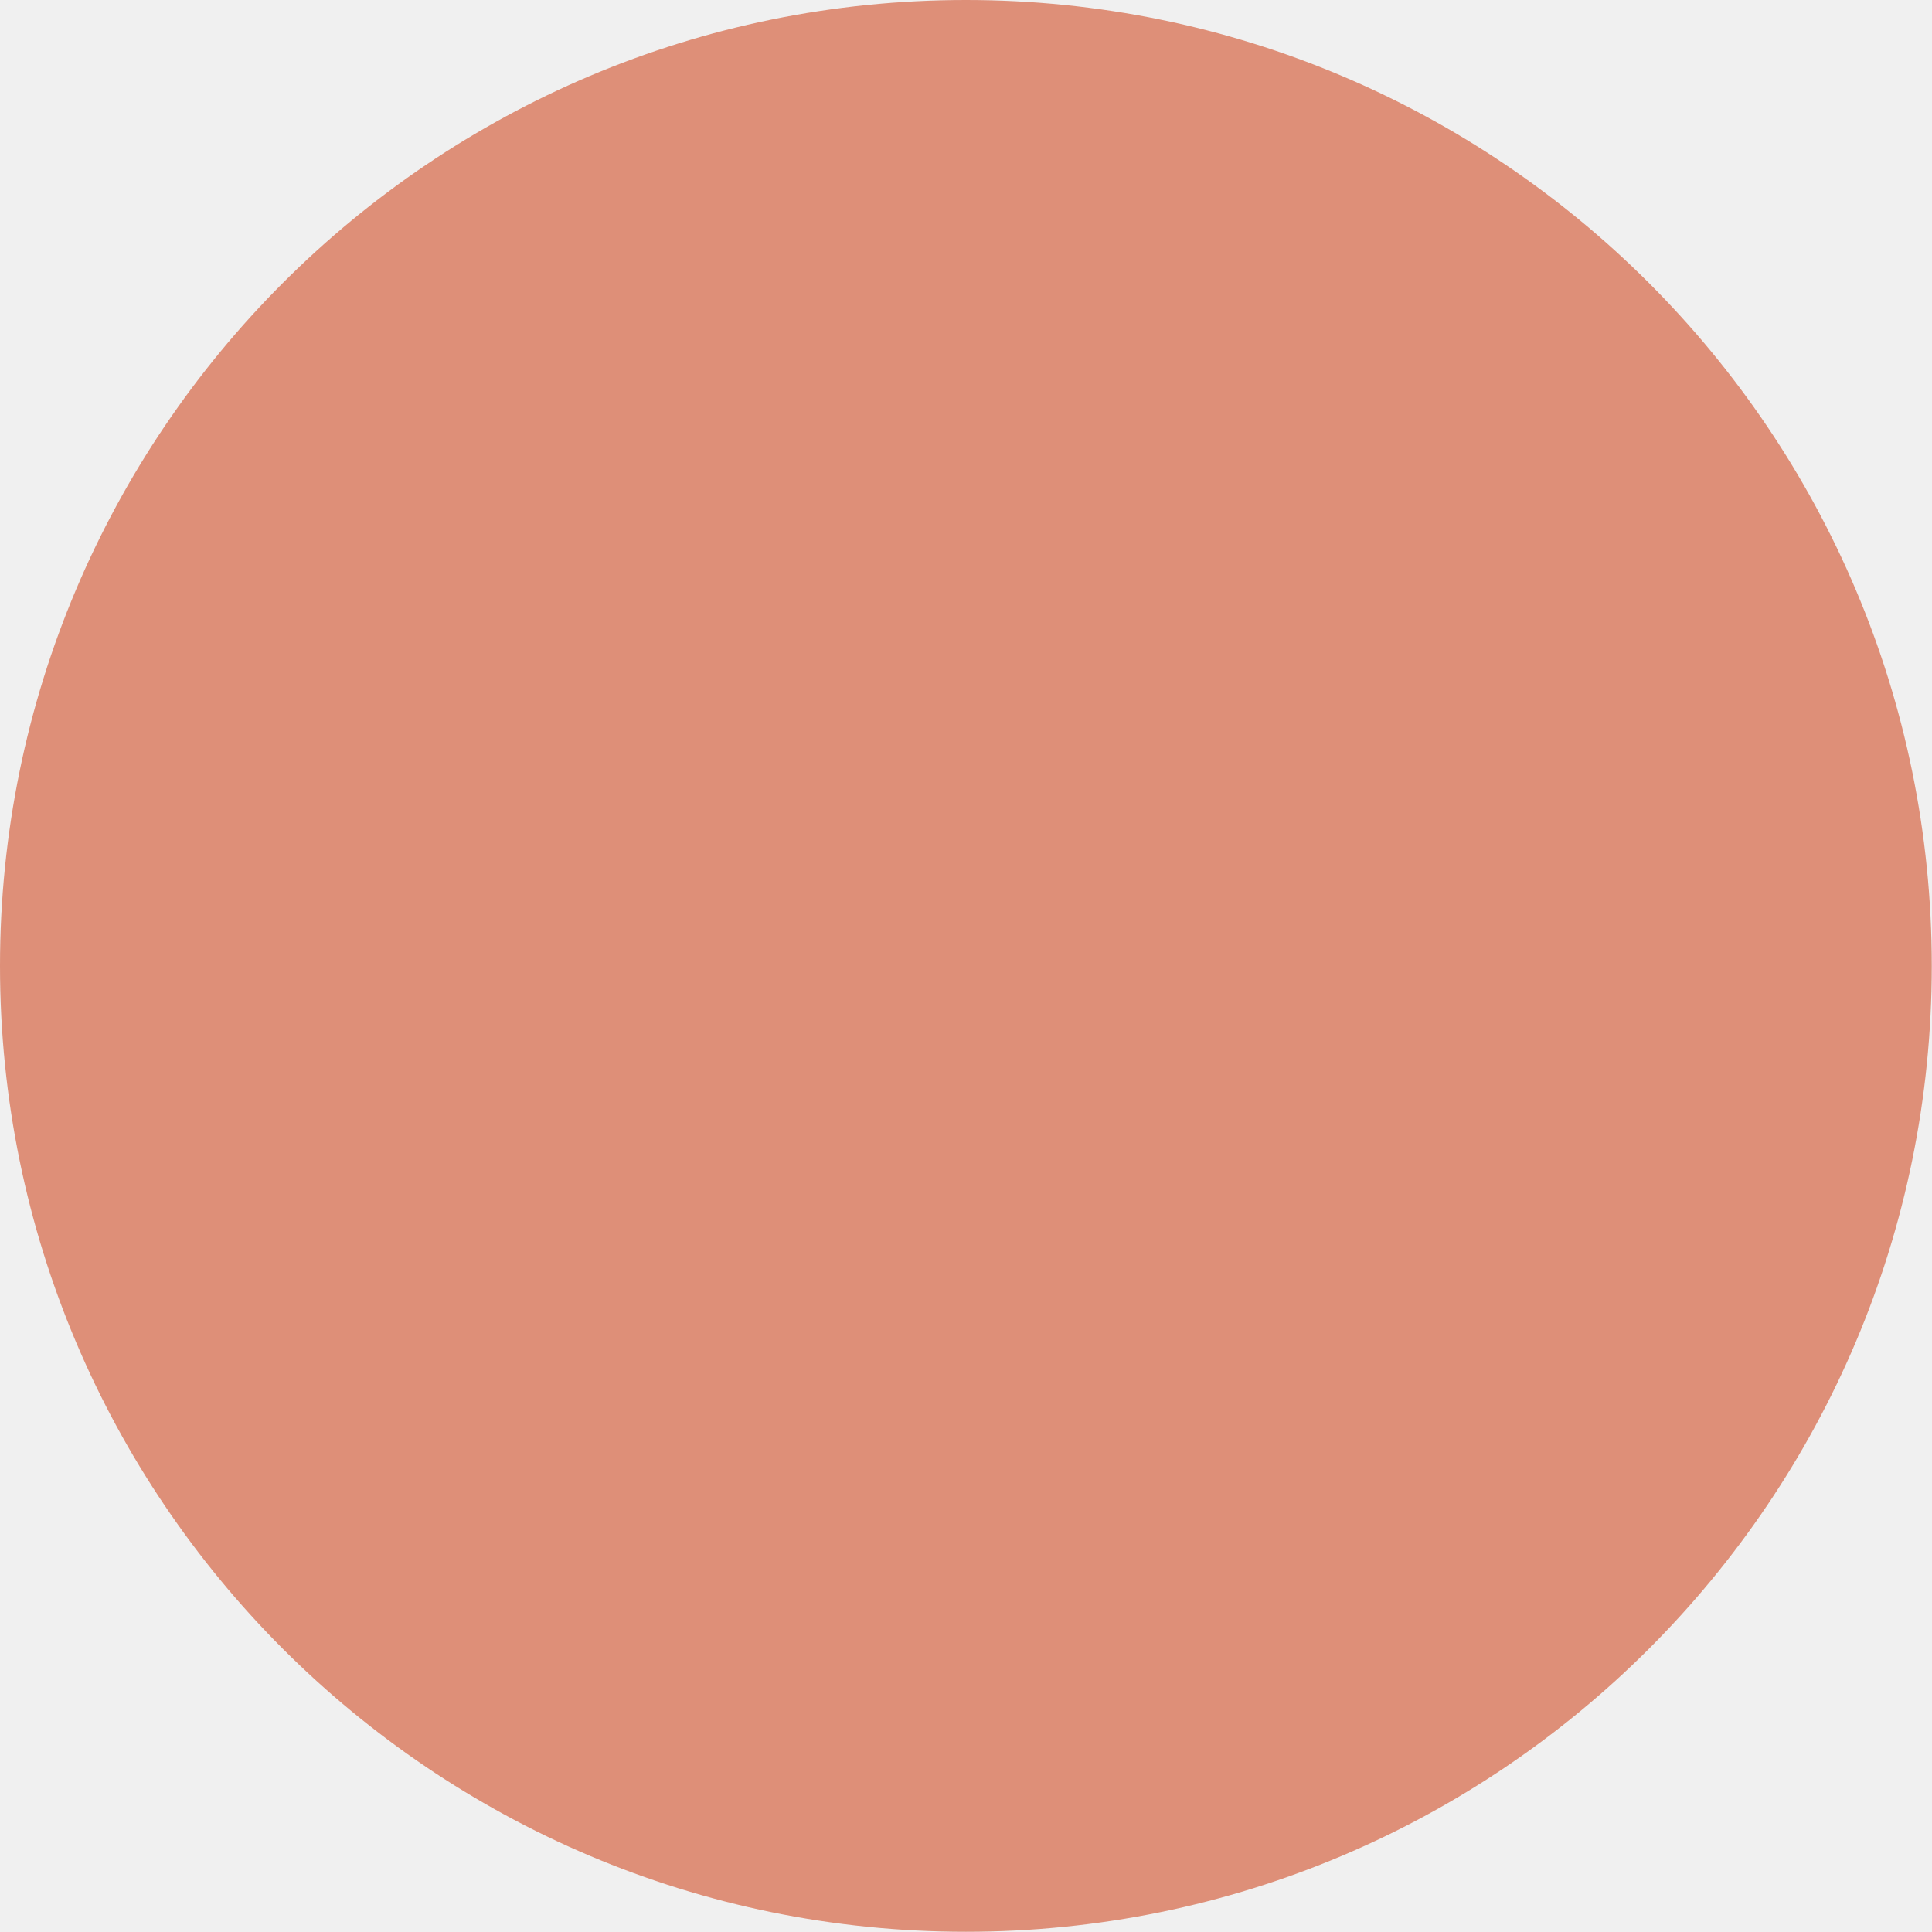
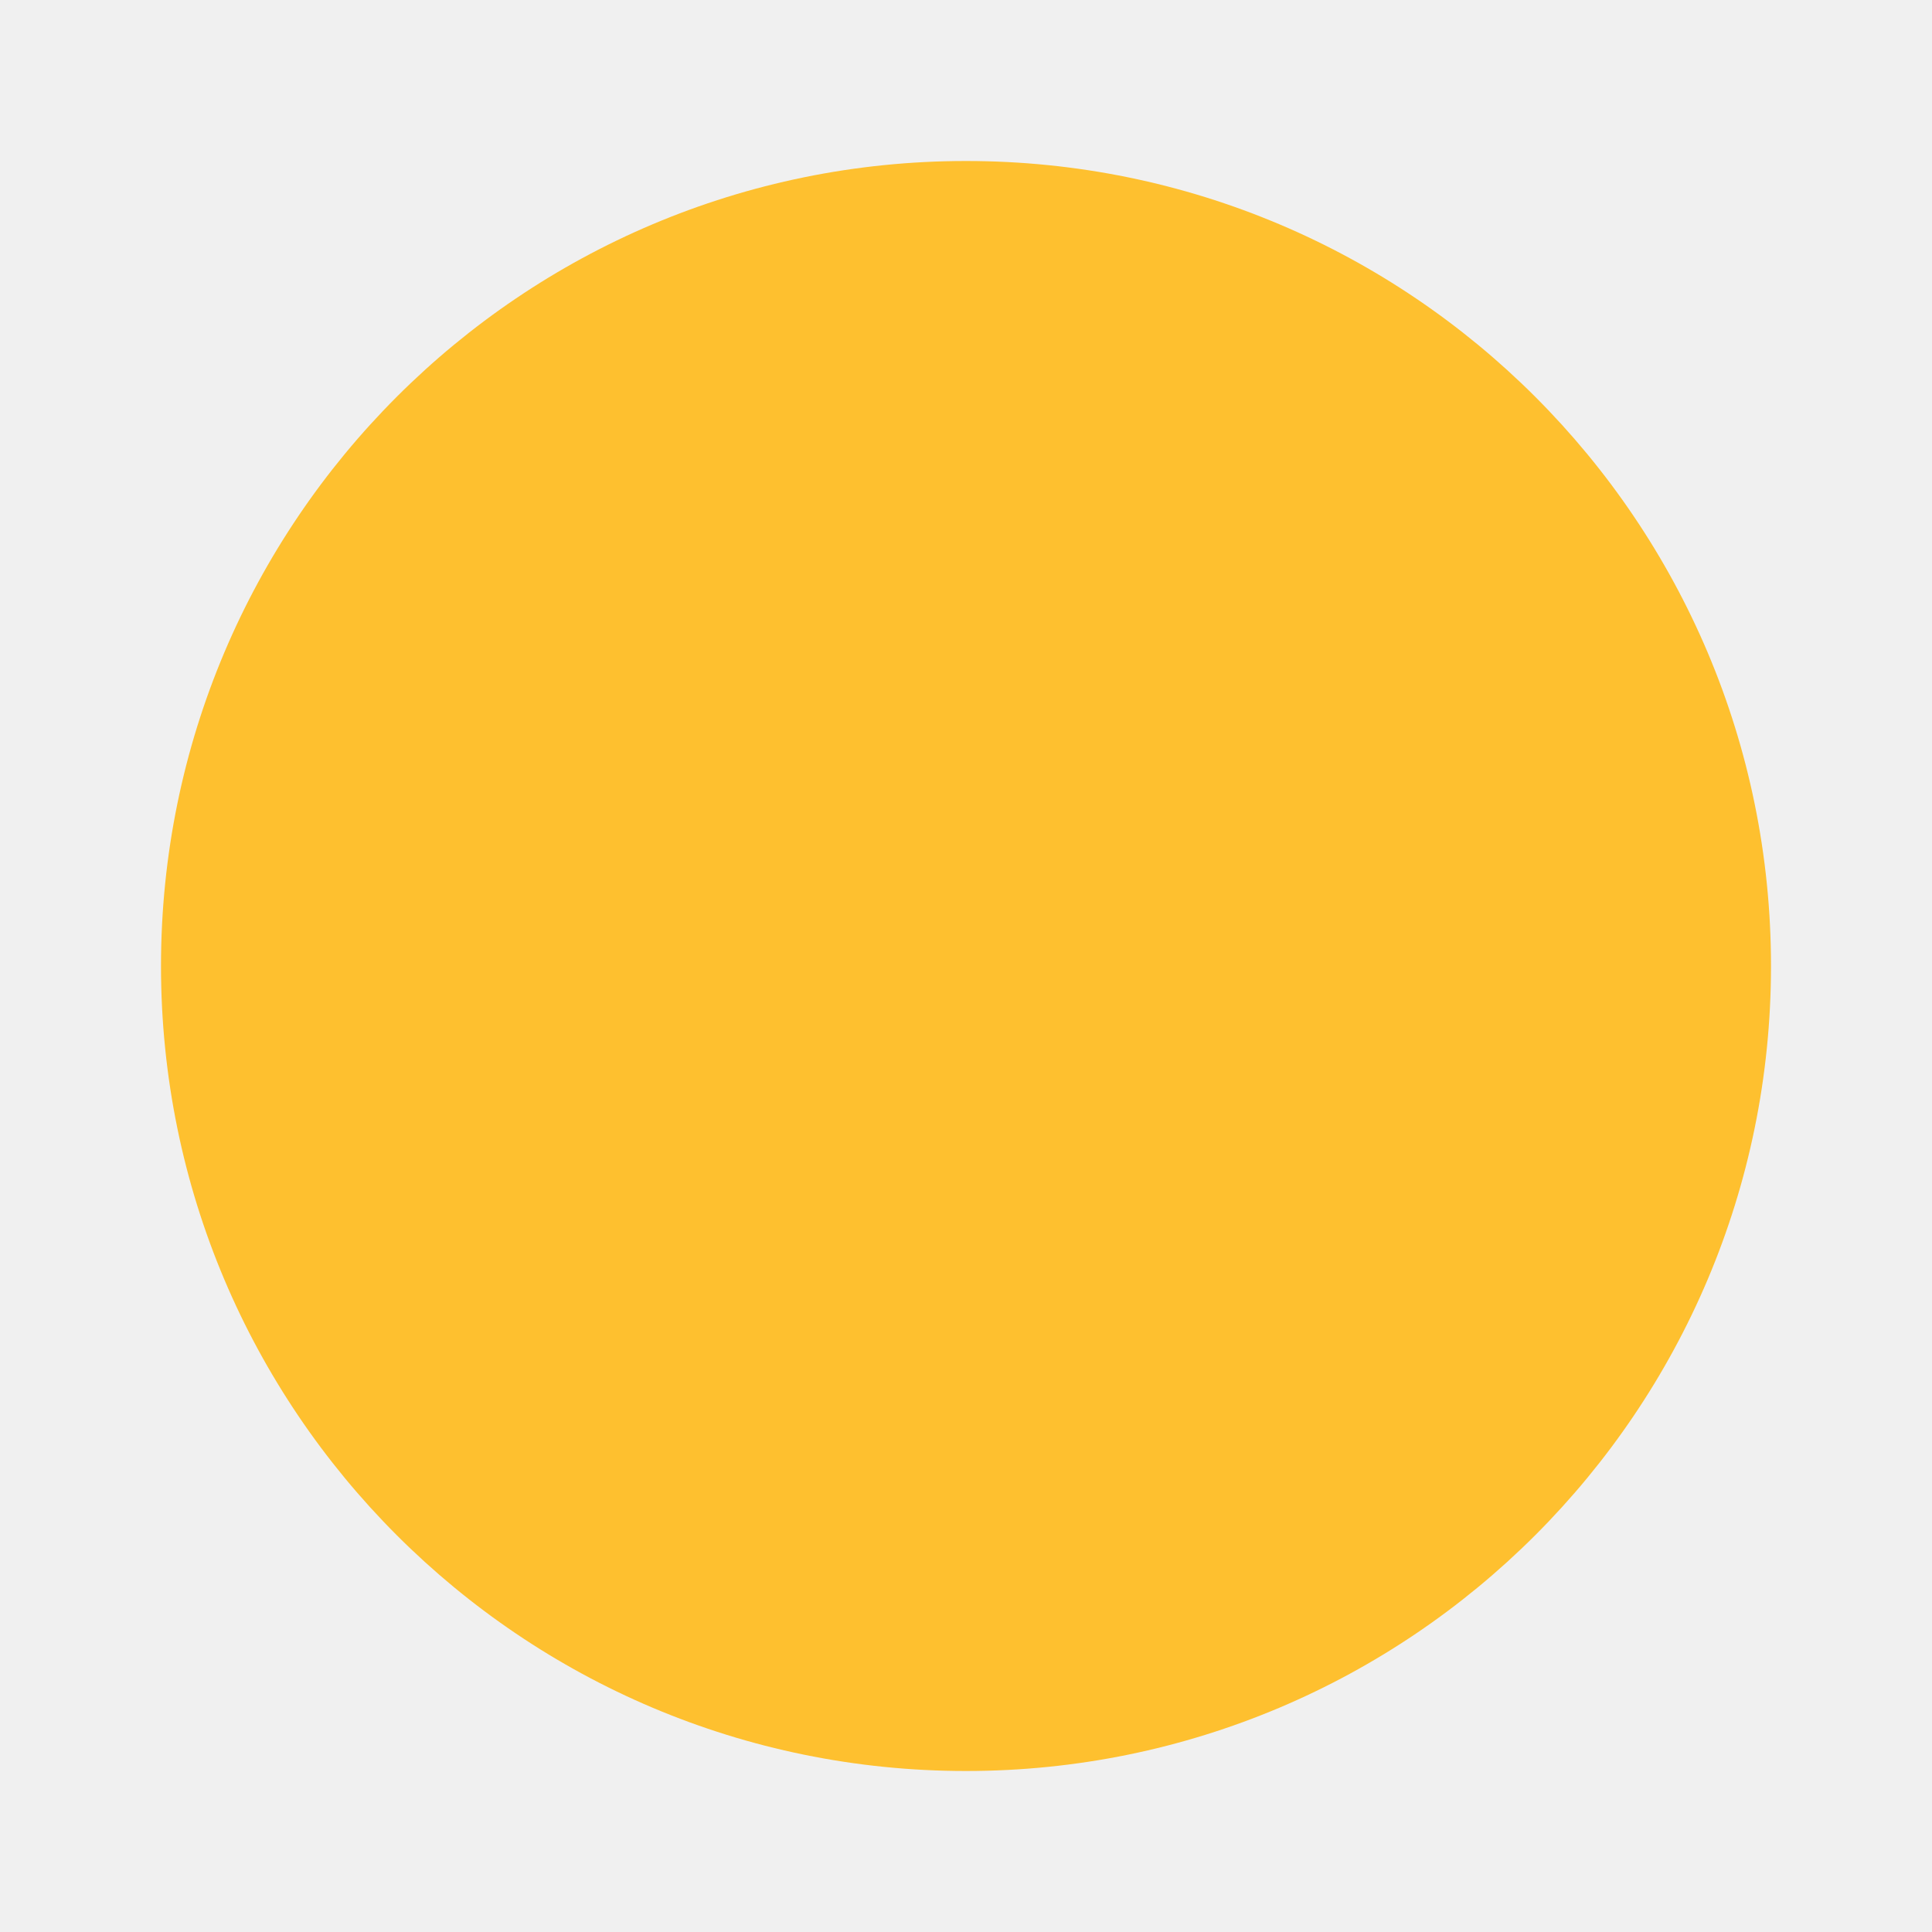
- <svg xmlns="http://www.w3.org/2000/svg" width="32" height="32" viewBox="0 0 8.467 8.467" version="1.1" id="svg4249">
-   <defs id="defs4246" />
-   <g id="layer1">
-     <circle r="4.233" id="mdi-close-normal" style="fill:#de8f78;fill-rule:evenodd;stroke-width:0.265;paint-order:normal;fill-opacity:1" cy="4.233" cx="4.233" />
-     <path style="fill:#ffffff;fill-opacity:1;stroke-width:0.265" d="M 10.769,5.825 10.743,3.213" id="path7007" />
+ <svg xmlns="http://www.w3.org/2000/svg" width="240mm" height="240mm" viewBox="0 0 240 240" version="1.1" id="svg8">
+   <defs id="defs2" />
+   <g id="layer1" transform="translate(0,-57)">
+     <circle style="opacity:1;fill:#fec02f;fill-opacity:1;stroke:#baffff;stroke-width:0;stroke-miterlimit:4;stroke-dasharray:none;stroke-opacity:1" id="path815" cx="120" cy="177" r="100" />
  </g>
</svg>
